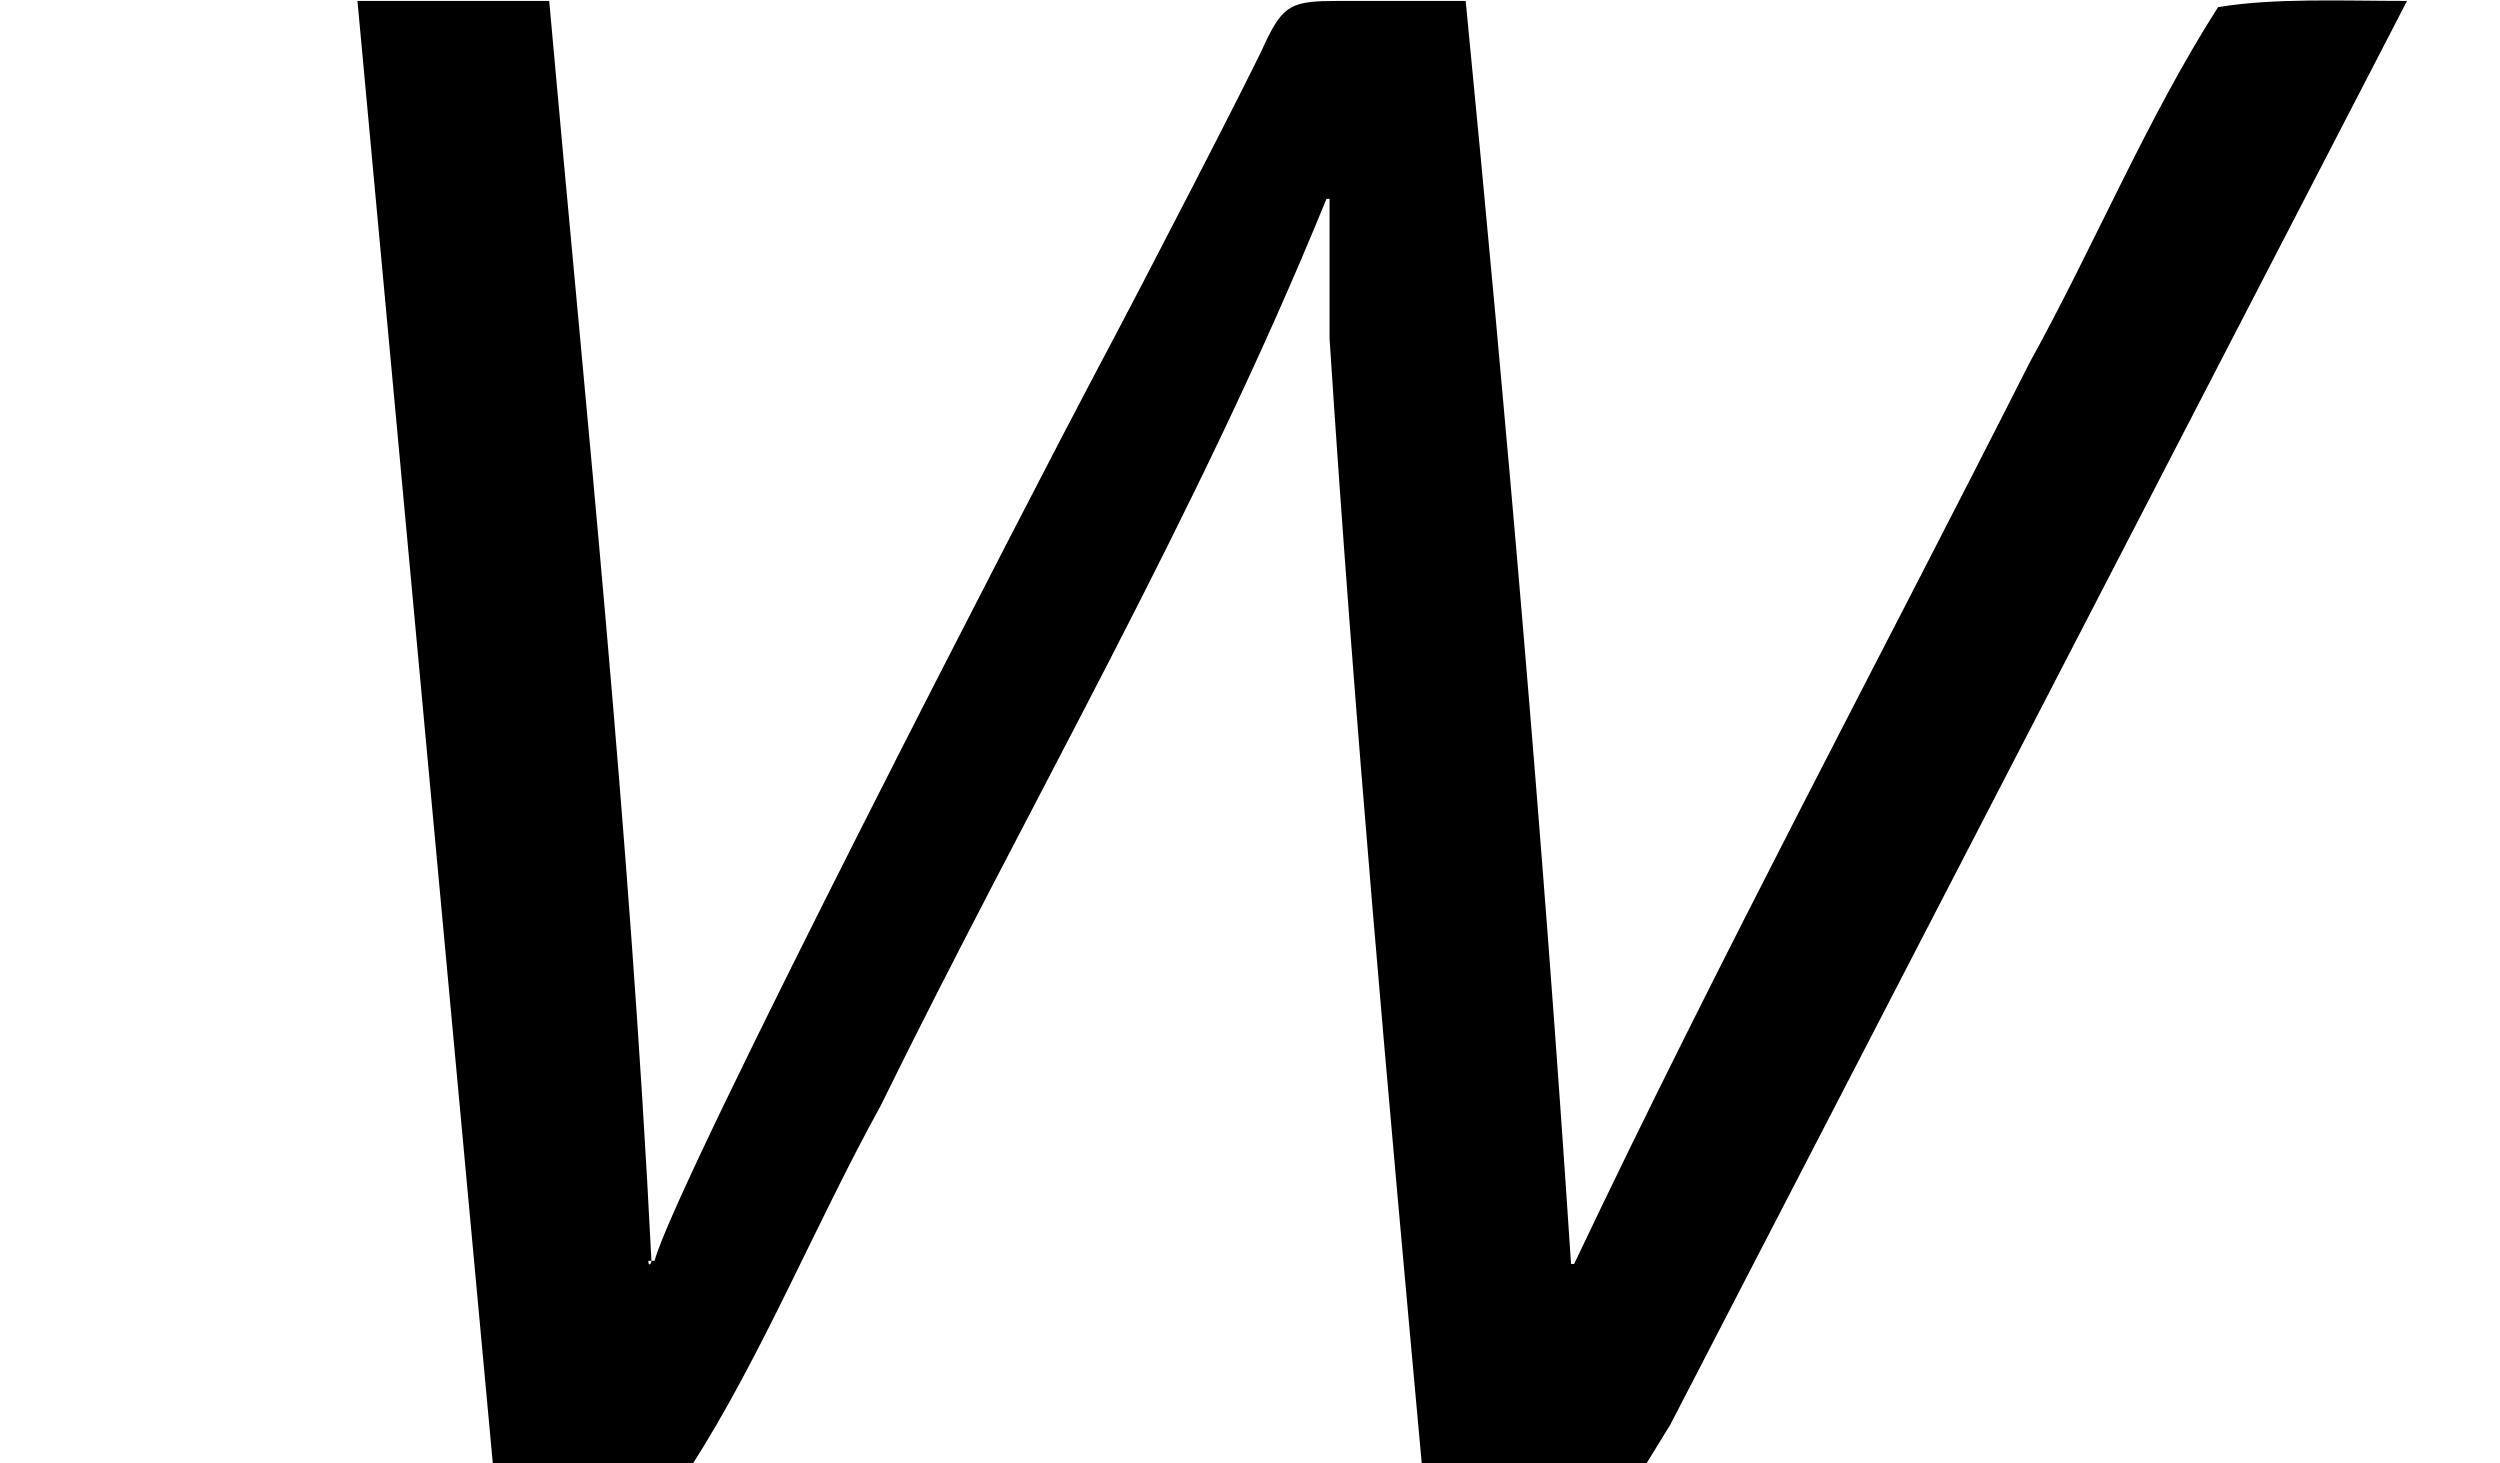
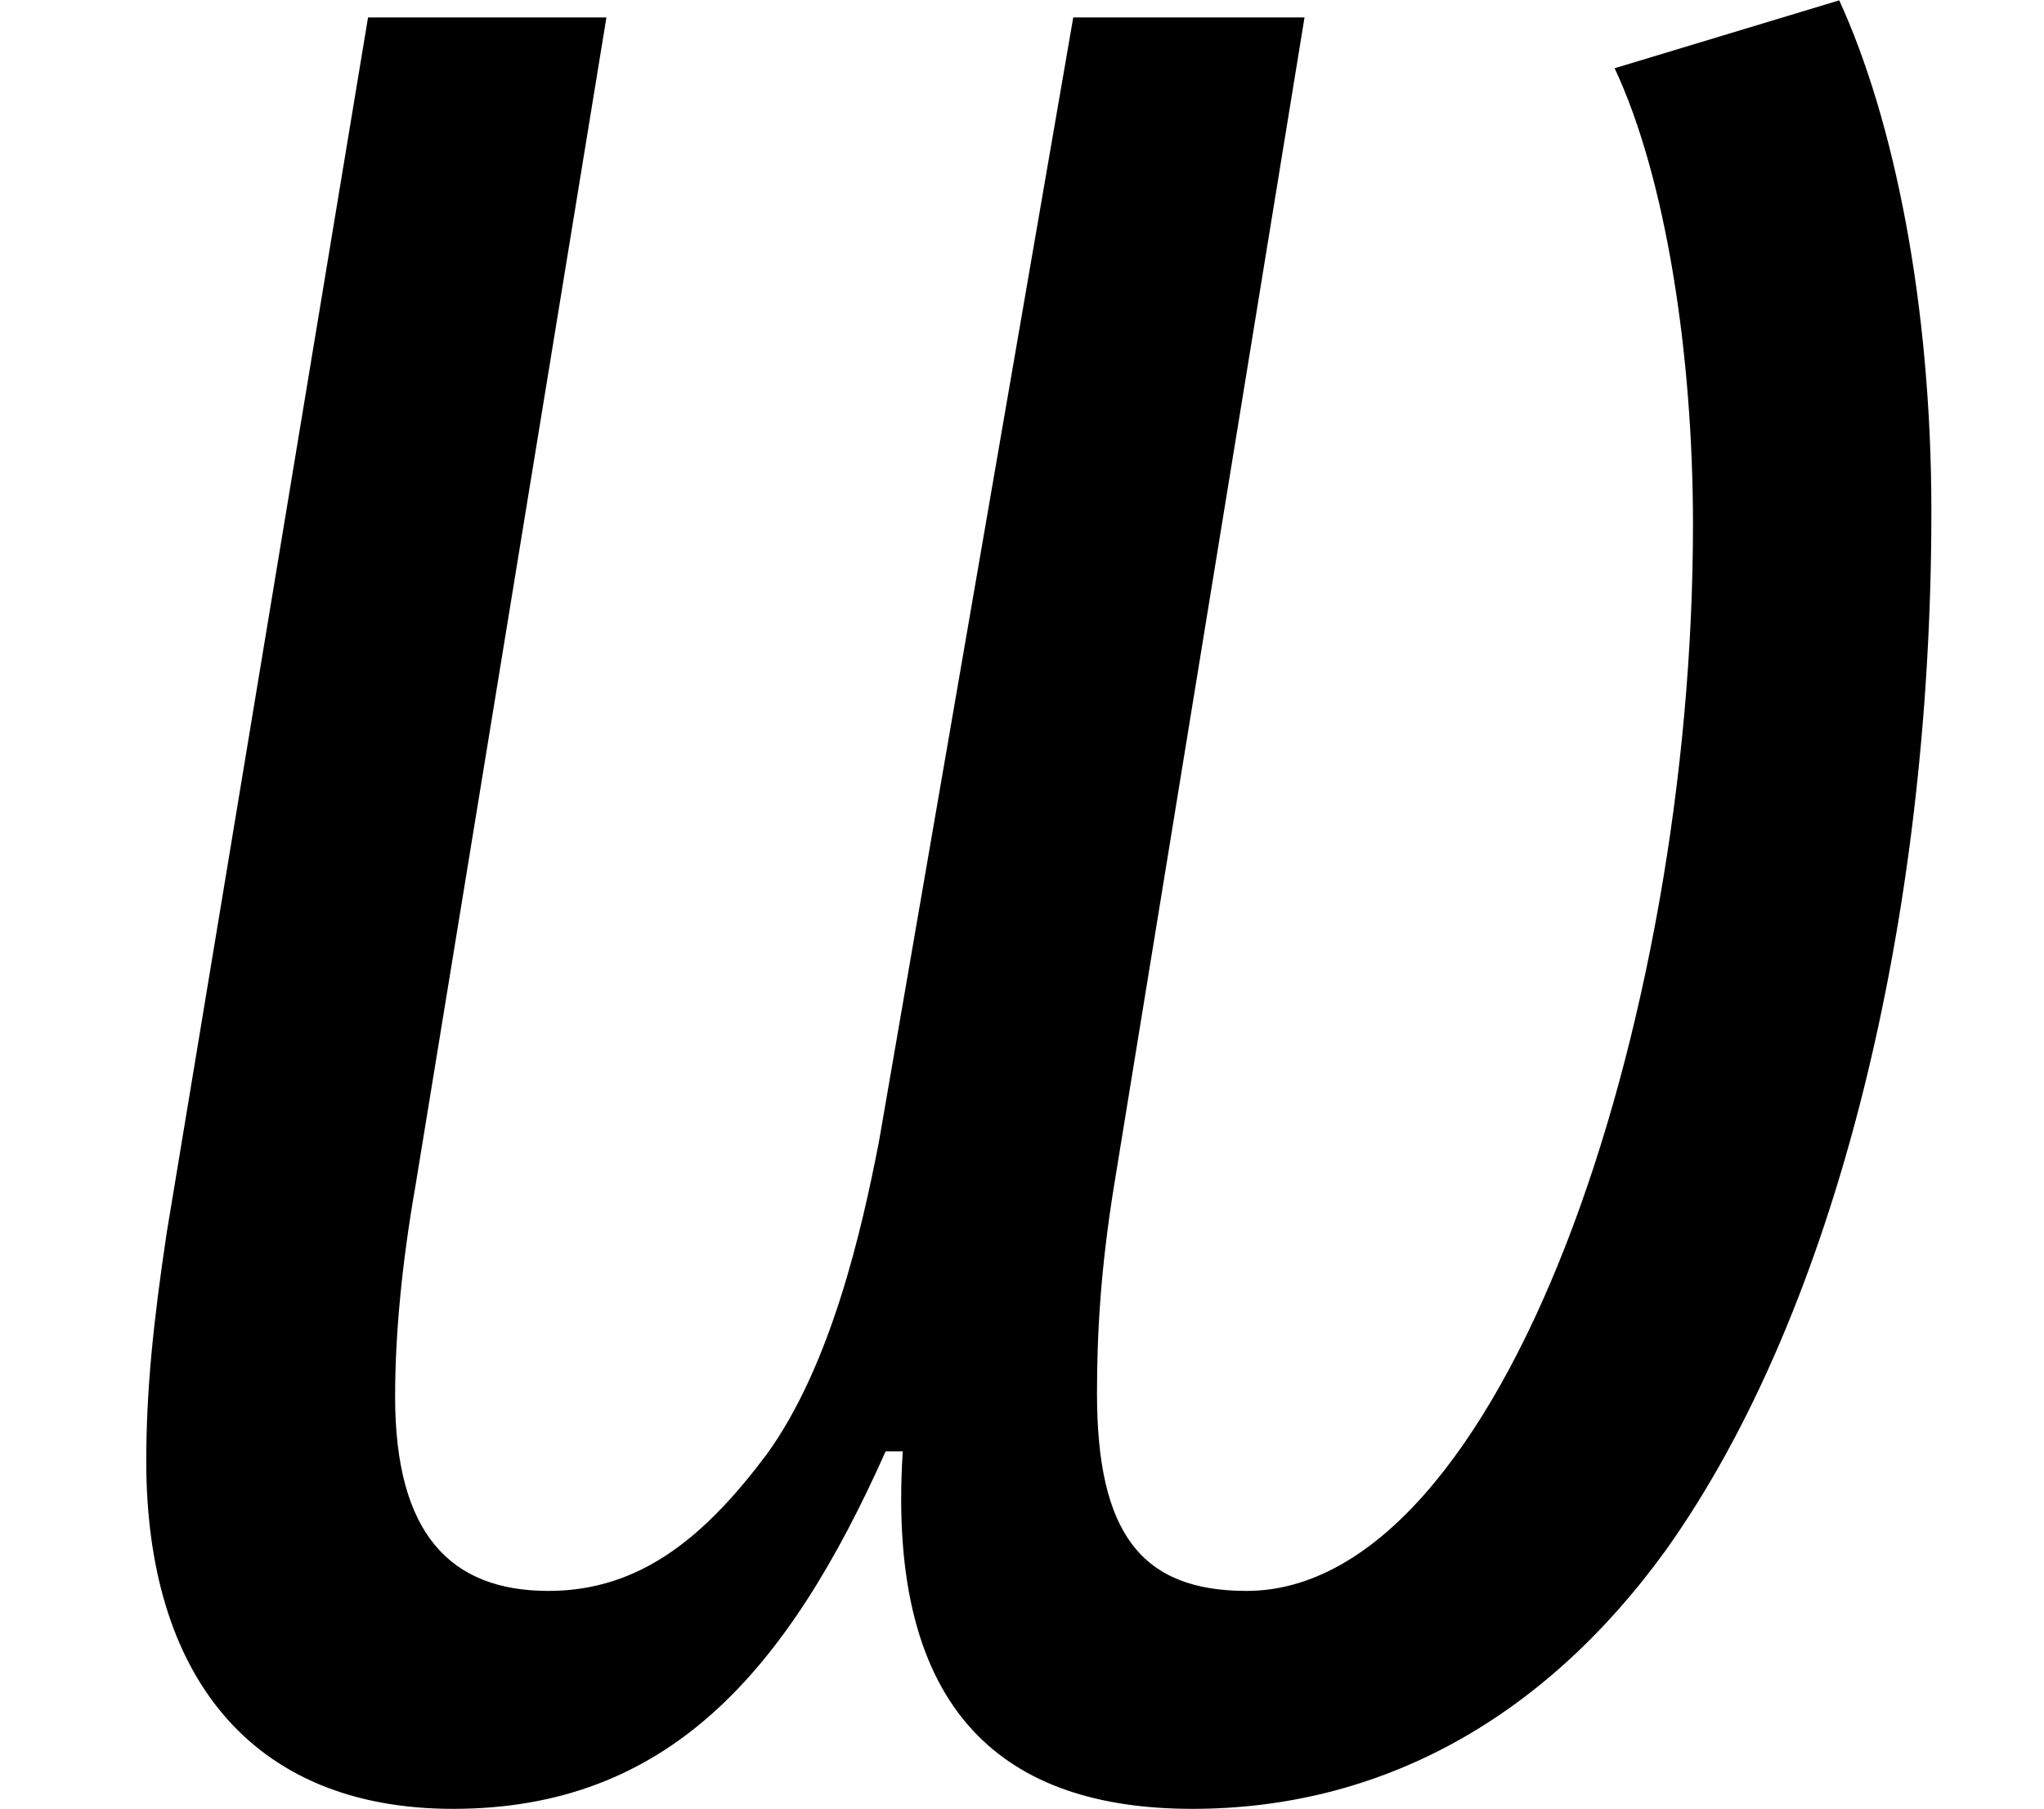
- <svg xmlns="http://www.w3.org/2000/svg" xmlns:xlink="http://www.w3.org/1999/xlink" style="width:0.807em;height:0.472em;vertical-align:-0.000em" fill="currentColor" aria-hidden="true" version="1.1" viewBox="-72 -72 8.036 4.705">
+ <svg xmlns="http://www.w3.org/2000/svg" xmlns:xlink="http://www.w3.org/1999/xlink" style="width:0.600em;height:0.531em;vertical-align:-0.010em" fill="currentColor" aria-hidden="true" version="1.1" viewBox="-72 -72 5.978 5.29">
  <defs>
-     <path id="g3-119" d="M1.146-4.702L1.584 .03C1.803 .03 2.032 .04 2.222 .01C2.451-.349 2.62-.767 2.829-1.146C3.308-2.122 3.846-3.039 4.264-4.065H4.274V-3.616C4.354-2.381 4.463-1.176 4.573 .03C4.812 .03 5.071 .04 5.29 .01L5.37-.12L7.741-4.702C7.532-4.702 7.313-4.712 7.133-4.682C6.904-4.324 6.735-3.915 6.526-3.537C6.037-2.57 5.529-1.624 5.061-.638H5.051C4.961-2.012 4.842-3.367 4.712-4.702H4.304C4.154-4.702 4.125-4.692 4.065-4.563C4.035-4.493 3.676-3.796 3.527-3.517C3.347-3.178 2.172-.907 2.102-.648H2.092C2.022-2.042 1.883-3.357 1.763-4.702H1.146ZM2.082-.648C2.082-.648 2.092-.648 2.092-.648C2.092-.638 2.082-.628 2.082-.648Z" />
+     <path id="g1-26" d="M.954 .072C1.406 .072 1.657-.215 1.865-.681H1.901C1.865-.122 2.123 .072 2.511 .072C2.905 .072 3.249-.115 3.508-.473C3.866-.976 4.067-1.8 4.067-2.661C4.067-3.099 3.988-3.486 3.873-3.737L3.4-3.594C3.508-3.364 3.565-2.991 3.565-2.633C3.565-1.578 3.163-.387 2.625-.387C2.403-.387 2.31-.509 2.31-.803C2.31-.925 2.317-1.062 2.346-1.241L2.747-3.701H2.26L1.851-1.334C1.815-1.148 1.75-.861 1.614-.674C1.485-.502 1.349-.387 1.155-.387C.947-.387 .832-.509 .832-.796C.832-.925 .846-1.076 .875-1.241L1.277-3.701H.775L.351-1.141C.323-.954 .308-.811 .308-.66C.308-.215 .524 .072 .954 .072Z" />
+     <use id="g4-26" xlink:href="#g1-26" transform="scale(1.388889)" />
  </defs>
-   <g id="page12">
-     <use x="-72" y="-67.295" xlink:href="#g3-119" />
+   <g id="page8">
+     <use x="-72" y="-66.809" xlink:href="#g4-26" />
  </g>
</svg>
